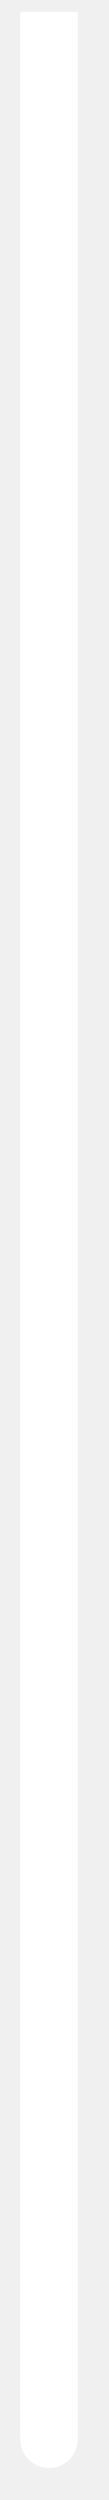
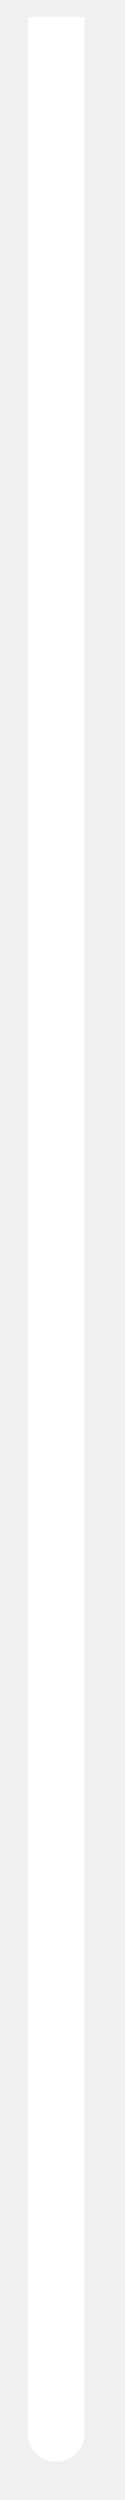
- <svg xmlns="http://www.w3.org/2000/svg" width="3" height="69" viewBox="0 0 3 69" fill="none">
-   <path d="M0.56 67.325C0.56 67.763 0.914 68.118 1.352 68.118C1.79 68.118 2.145 67.763 2.145 67.325L0.56 67.325ZM0.56 0.325L0.56 67.325L2.145 67.325L2.145 0.325L0.56 0.325Z" fill="white" />
+ <svg xmlns="http://www.w3.org/2000/svg" width="3" height="60" viewBox="0 0 3 60" fill="none">
+   <path d="M0.67 58.403C0.67 58.778 0.974 59.082 1.349 59.082C1.724 59.082 2.029 58.778 2.029 58.403L0.67 58.403ZM0.67 0.403L0.67 58.403L2.029 58.403L2.029 0.403L0.67 0.403Z" fill="white" />
</svg>
